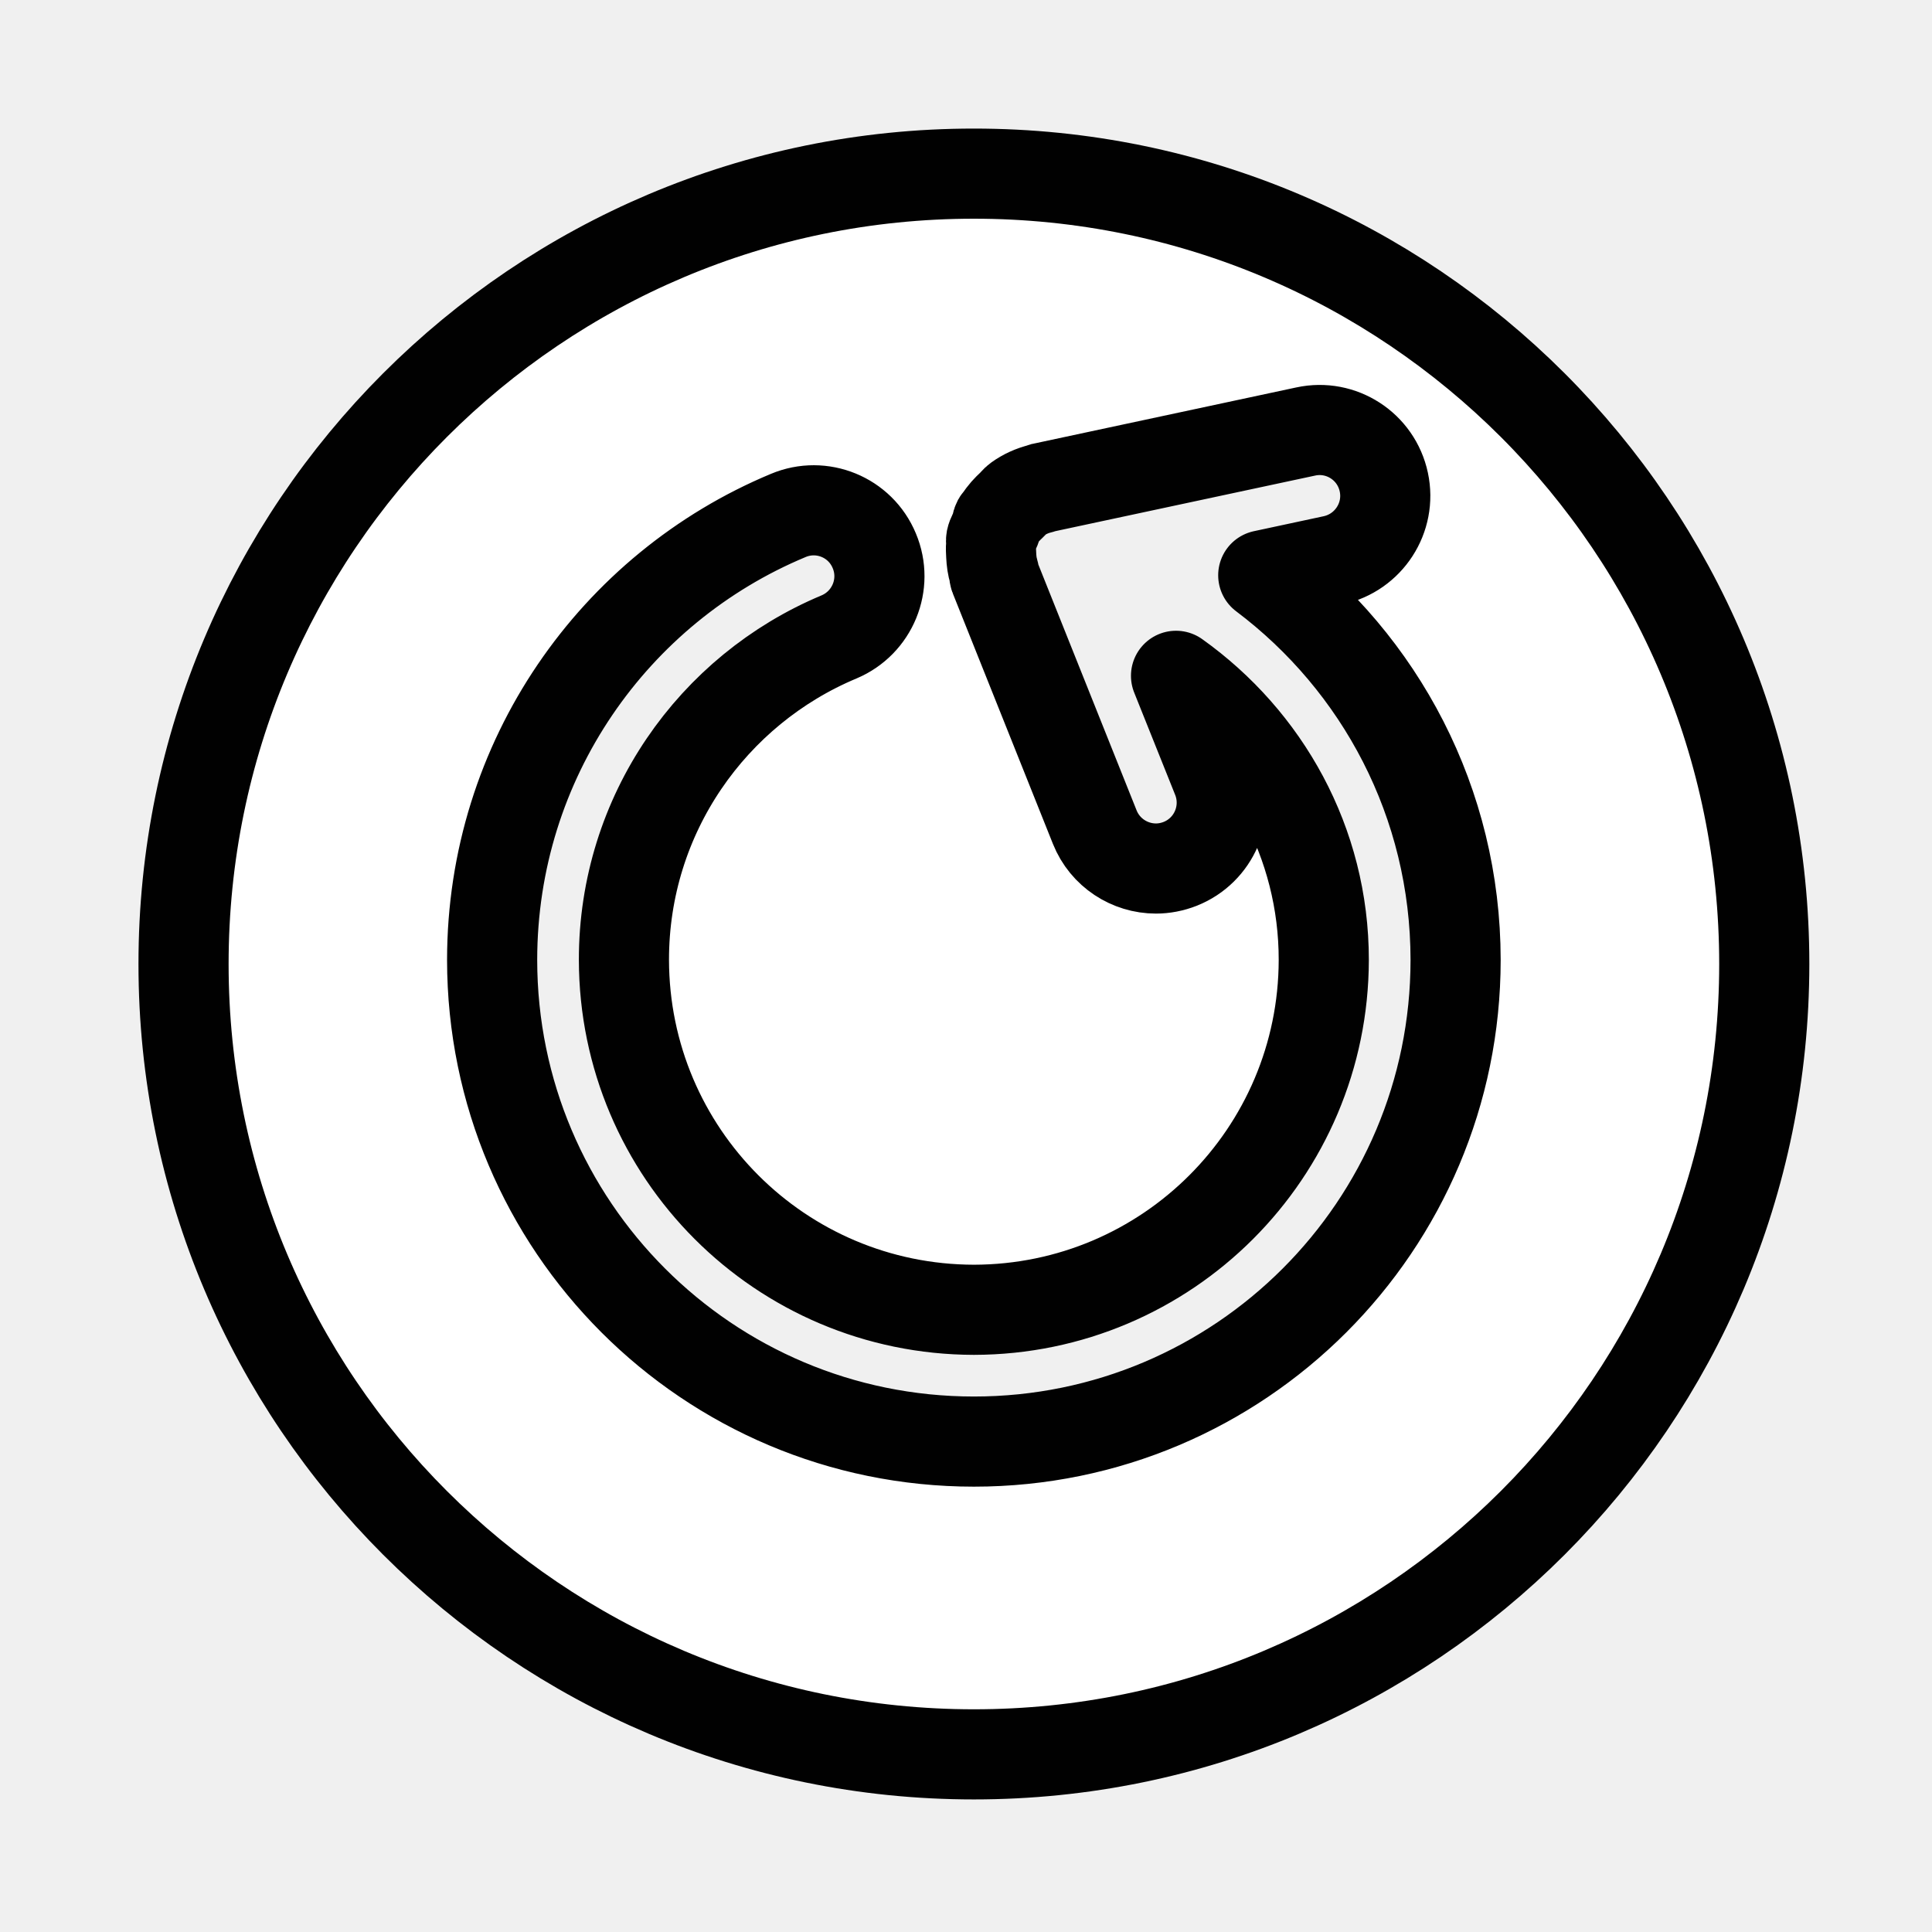
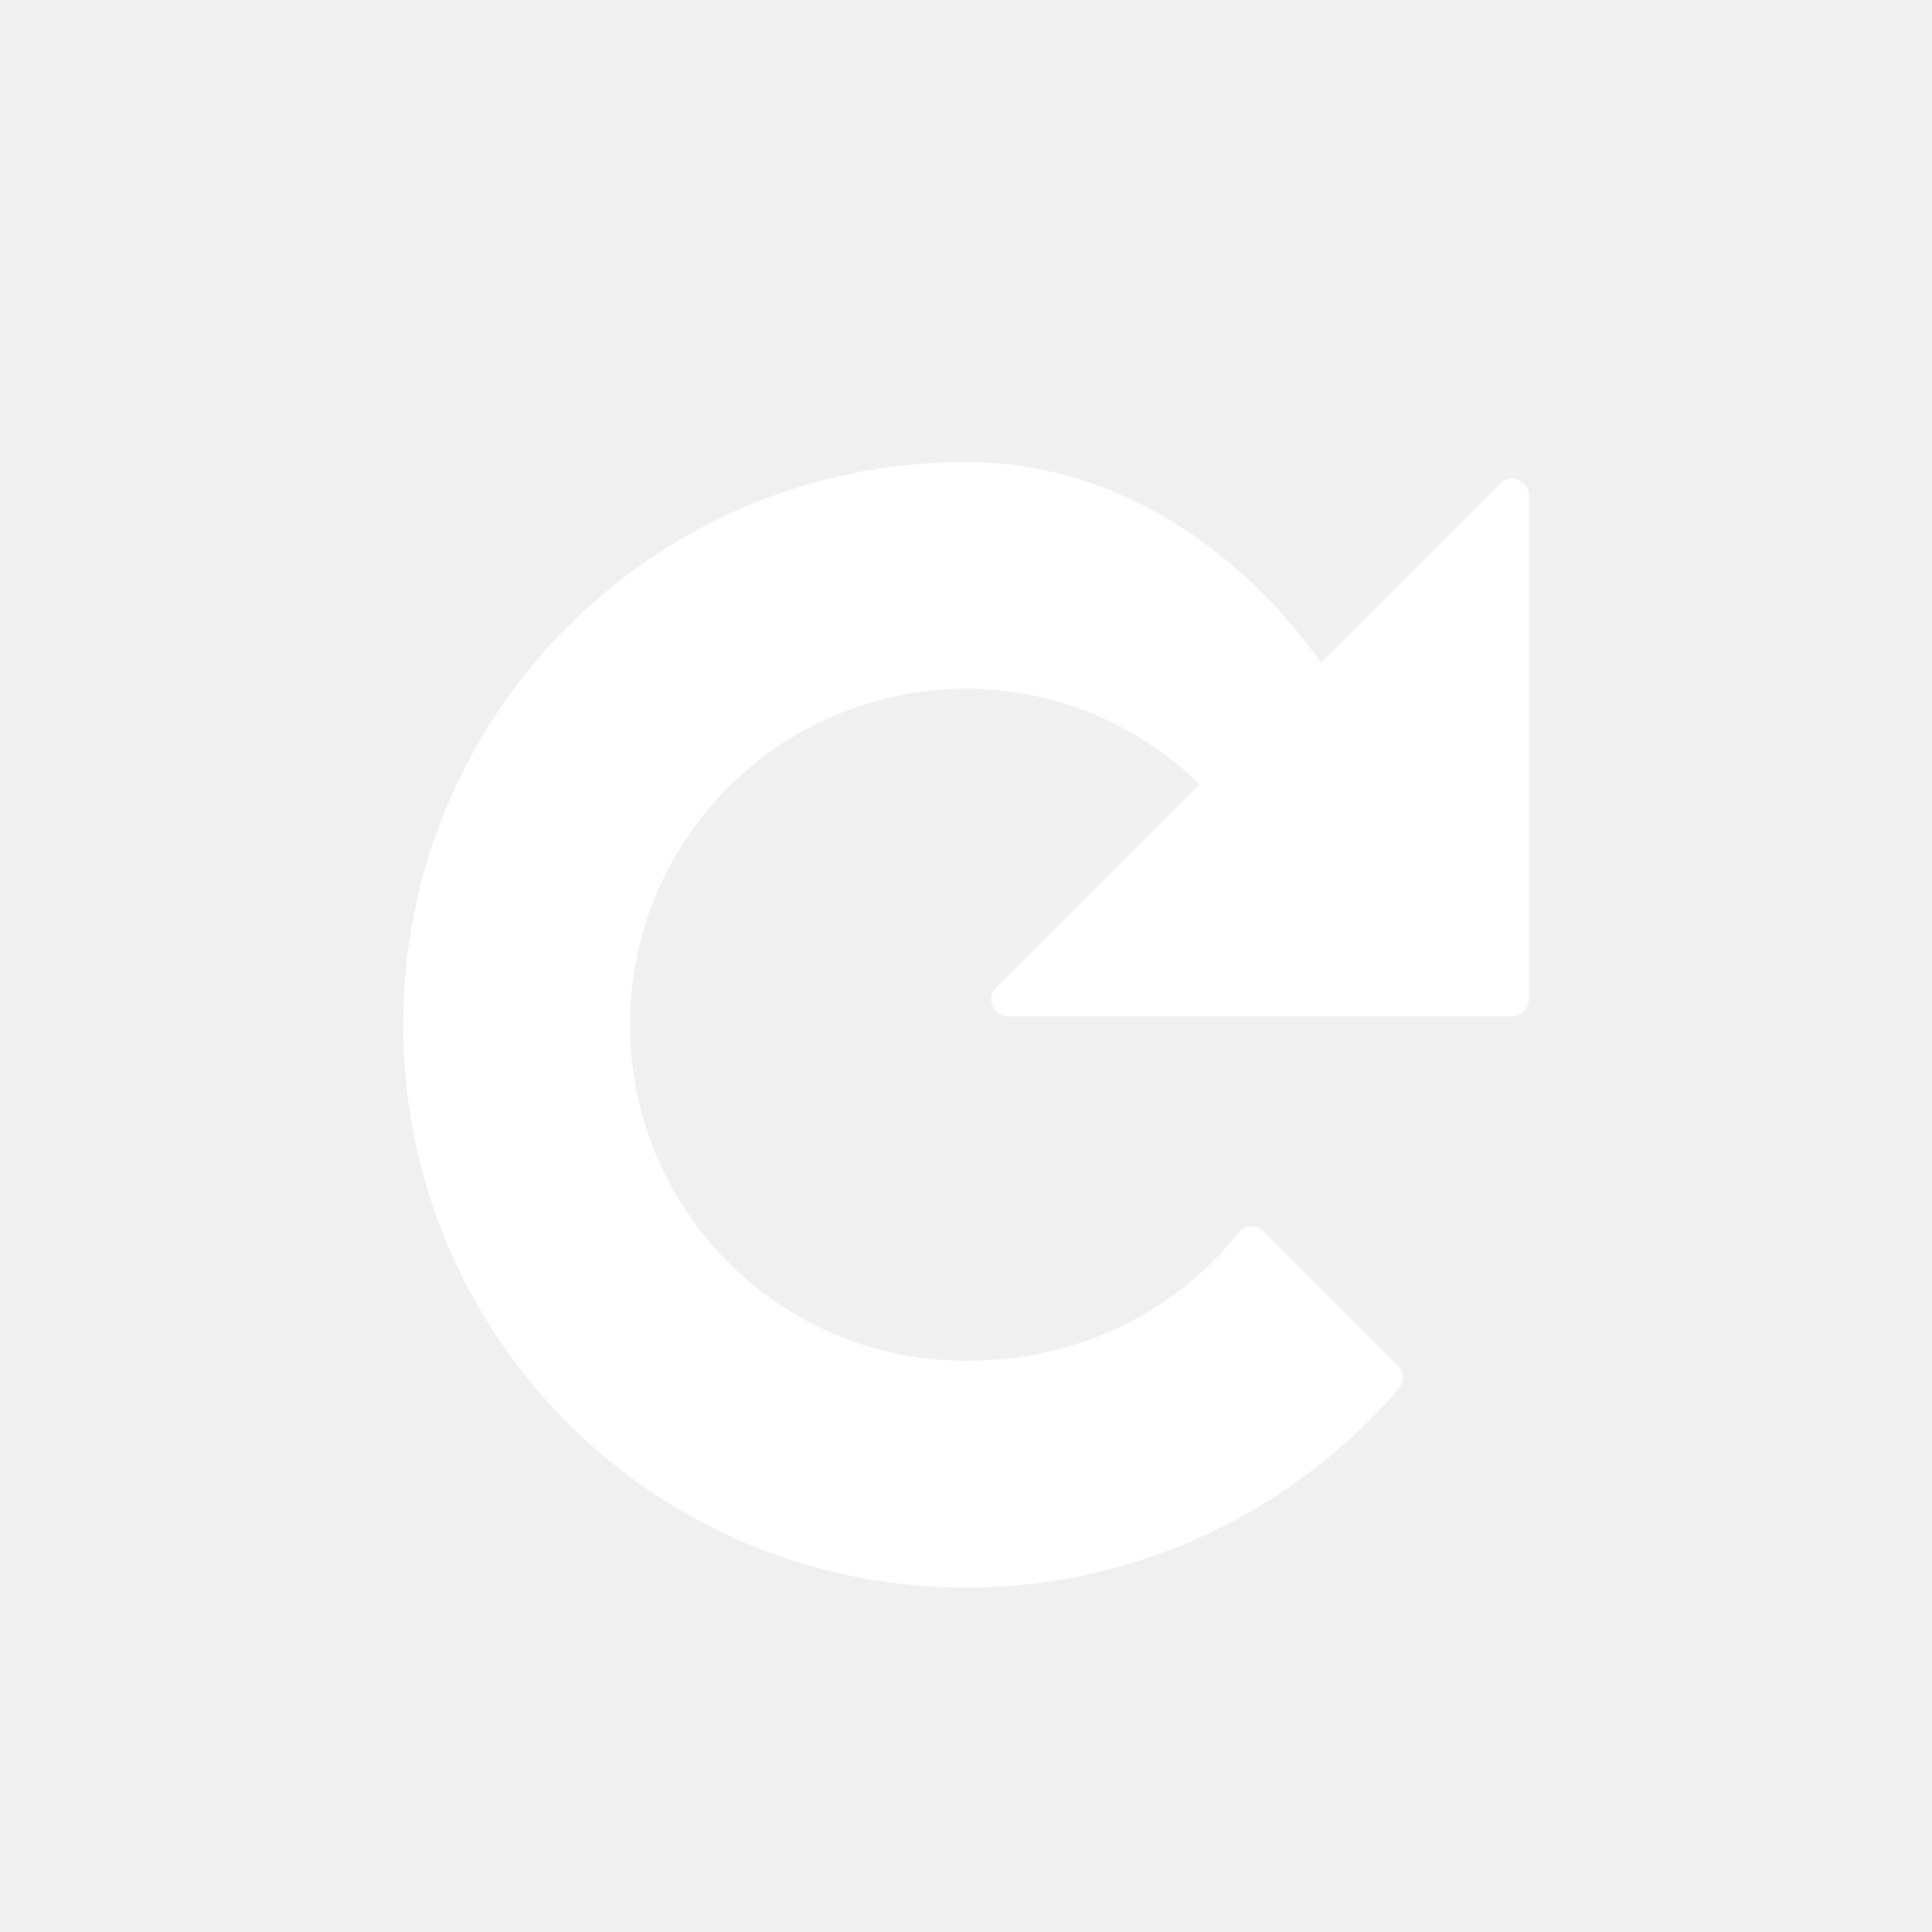
- <svg xmlns="http://www.w3.org/2000/svg" version="1.1" width="75px" height="75px" viewBox="0 0 75 75" xml:space="preserve">
-   <g transform="matrix(1.363636,0,0,1.363636,0,0)" fill="#FFFFFF" stroke="#010101" stroke-width="2.566" stroke-linecap="round" stroke-linejoin="round">
-     <path d="M27.725,4.943c-12.429,0-22.5,10.076-22.5,22.501c0,12.423,10.071,22.499,22.5,22.499c12.427,0,22.498-10.075,22.5-22.499C50.225,15.021,40.153,4.943,27.725,4.943z M27.726,41.039c-7.576,0-13.712-6.14-13.716-13.712c0.003-5.697,3.474-10.588,8.43-12.653c0.954-0.401,2.052,0.048,2.449,1.005c0.402,0.954-0.051,2.051-1.004,2.453c-3.599,1.505-6.126,5.055-6.123,9.195c0.01,5.5,4.458,9.95,9.964,9.96c5.499-0.01,9.95-4.46,9.959-9.96c0.002-3.347-1.673-6.282-4.206-8.088l1.167,2.913c0.385,0.964-0.083,2.055-1.046,2.439c-0.229,0.09-0.463,0.134-0.693,0.134c-0.744,0-1.449-0.447-1.742-1.18l-2.85-7.13c-0.018-0.044-0.008-0.093-0.022-0.138c-0.048-0.15-0.067-0.301-0.075-0.462c-0.005-0.105-0.013-0.205-0.002-0.31c0.007-0.051-0.01-0.099,0-0.15c0.023-0.111,0.087-0.199,0.126-0.302c0.027-0.07,0.024-0.147,0.06-0.214c0.015-0.027,0.043-0.042,0.059-0.068c0.092-0.152,0.209-0.275,0.337-0.394c0.061-0.056,0.106-0.123,0.173-0.171c0.195-0.14,0.413-0.239,0.649-0.296c0.017-0.004,0.027-0.017,0.044-0.021l0.008-0.001c0.004-0.001,0.007-0.001,0.012-0.002l7.487-1.602c1.012-0.219,2.007,0.426,2.223,1.44c0.217,1.012-0.43,2.006-1.44,2.226l-1.992,0.427c3.324,2.501,5.474,6.471,5.476,10.952C41.436,34.899,35.296,41.039,27.726,41.039z" />
+ <svg xmlns="http://www.w3.org/2000/svg" version="1.1" width="75px" height="75px" viewBox="-20 -20 115 115" xml:space="preserve">
+   <g transform="translate(0, 3.5)" fill="#FFFFFF" stroke="#FFFFFF" stroke-width="2" stroke-linecap="round" stroke-linejoin="round">
+     <path d="M37.5,5 C19.5,5 5,19.5 5,37.5 C 5,55.5 19.5,70 37.5,70 C 47.5,70 56.5,65.5 62.5,58.5 L 54.5,50.5 C 50.5,55.5 44.5,58.5 37.5,58.5 C 25.9,58.5 16.5,49.1 16.5,37.5 C 16.5,25.9 25.9,16.5 37.5,16.5 C 43.6,16.5 49,19.1 52.8,23.2 L 40,36 L 70,36 V 6 L 58.5,17.5 C 53.5,10 46,5 37.5,5 Z" />
  </g>
</svg>
